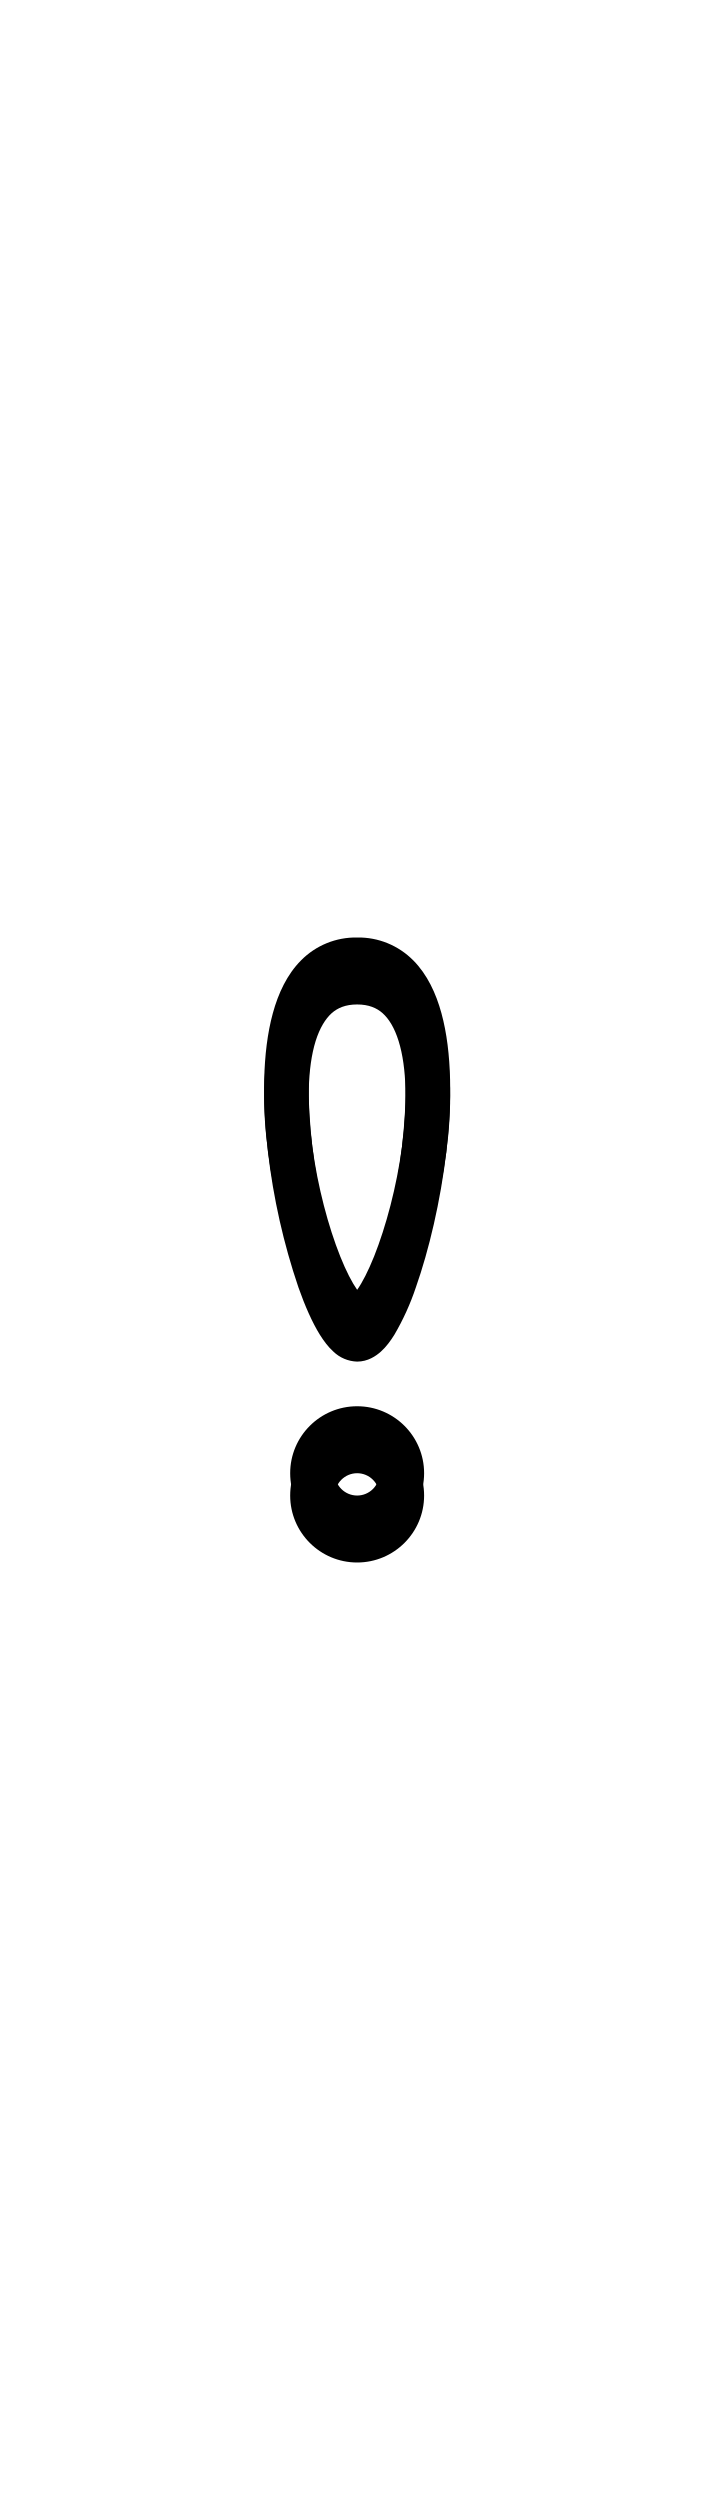
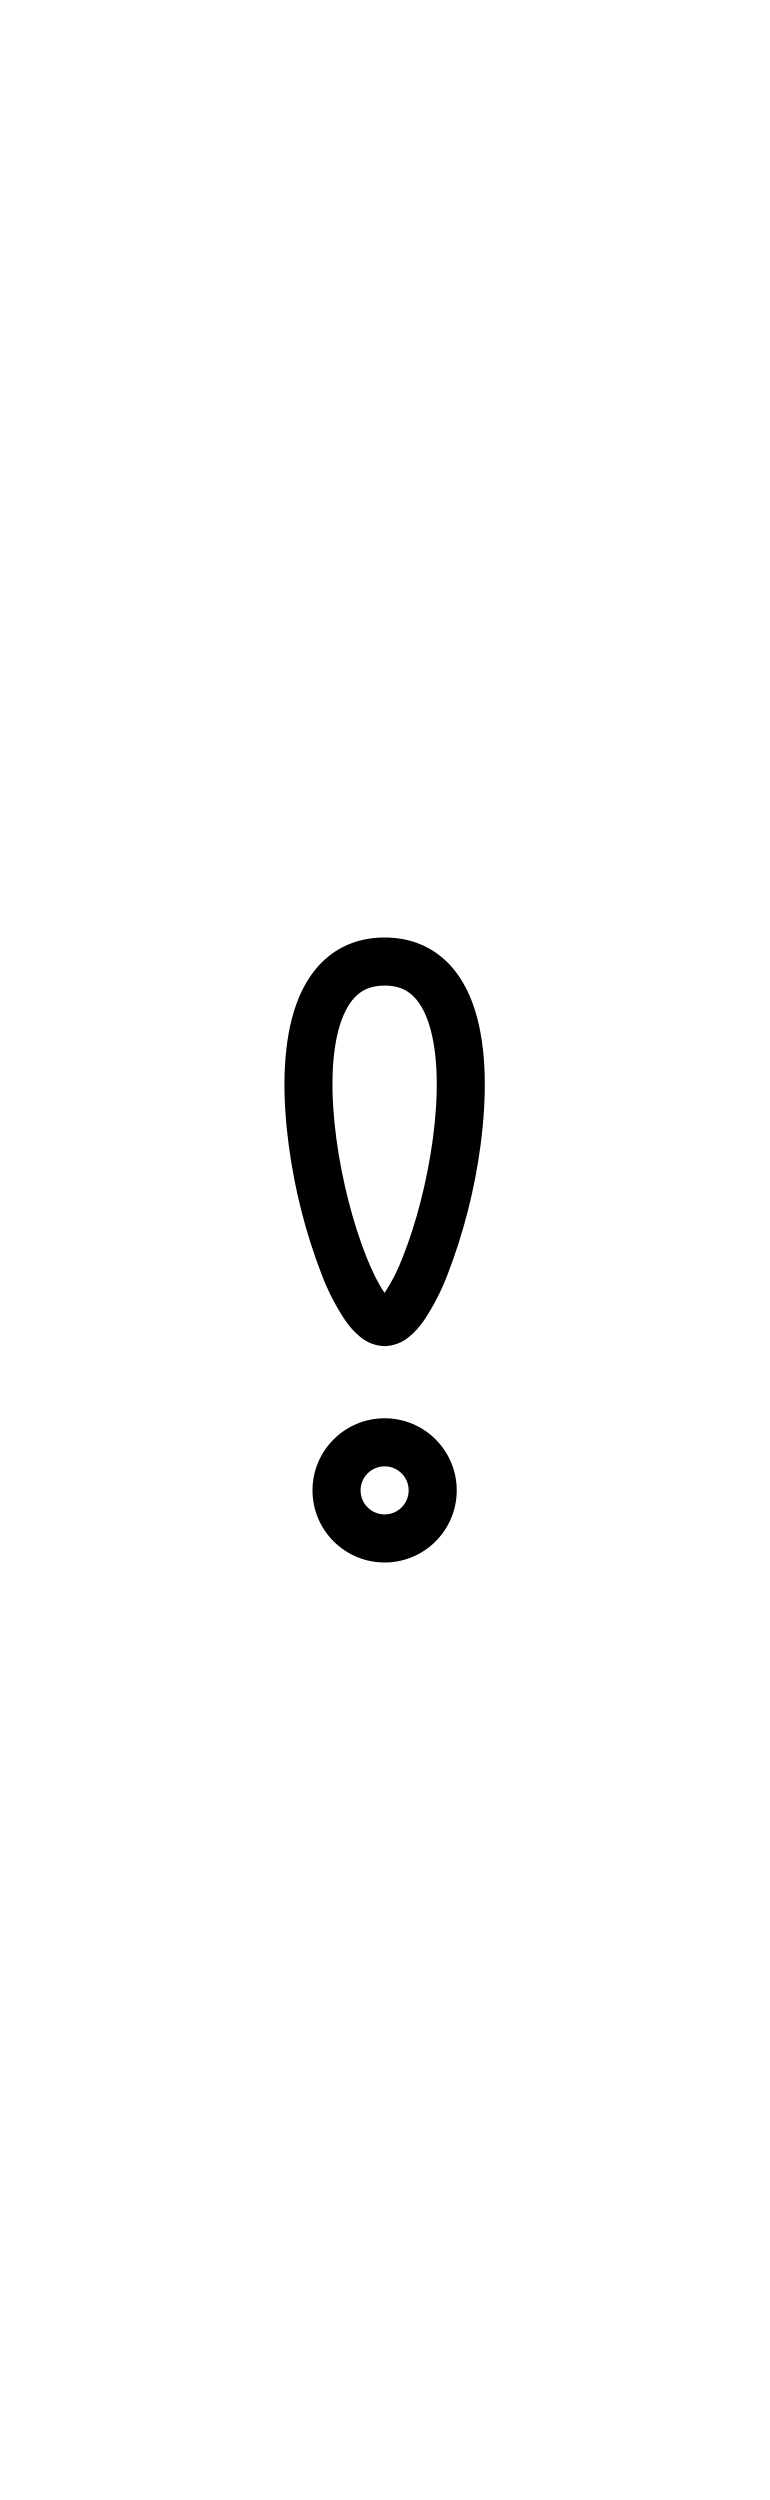
<svg xmlns="http://www.w3.org/2000/svg">
  <symbol id="icon" fill="none" viewBox="0 0 16 16">
-     <path fill="currentColor" fill-rule="evenodd" d="M9.257 1.513A1.721 1.721 0 0 0 8 1a1.72 1.72 0 0 0-1.257.513c-.313.315-.509.736-.631 1.182-.244.889-.236 2.027-.109 3.114a14.68 14.68 0 0 0 .682 3.029c.146.414.309.785.48 1.06.086.137.185.272.302.377A.8.8 0 0 0 8 10.5c.24 0 .422-.125.533-.225.117-.105.216-.24.301-.377a5.62 5.62 0 0 0 .481-1.06c.294-.835.553-1.933.682-3.03.127-1.086.135-2.224-.109-3.113-.122-.446-.318-.867-.63-1.182Zm-1.804.705A.722.722 0 0 1 8 2a.72.72 0 0 1 .547.218c.149.15.281.393.377.743.194.705.202 1.693.08 2.73a13.696 13.696 0 0 1-.631 2.815c-.13.366-.26.65-.373.84a4.817 4.817 0 0 1-.373-.84c-.267-.76-.51-1.786-.63-2.815-.122-1.038-.115-2.025.079-2.73.096-.35.228-.593.377-.743ZM8 13a.5.5 0 1 1 0 1 .5.5 0 0 1 0-1Zm0 2a1.5 1.5 0 1 0 0-3 1.5 1.5 0 0 0 0 3Z" clip-rule="evenodd" />
-     <path fill="currentColor" d="M8 11.5a1.5 1.5 0 1 1 0 3 1.5 1.5 0 0 1 0-3Zm0 1a.5.5 0 1 0 0 1 .5.5 0 0 0 0-1Zm0-11c.488 0 .907.157 1.235.45.319.283.522.666.648 1.073.25.806.241 1.828.113 2.793-.13.976-.39 1.954-.688 2.698a4.78 4.78 0 0 1-.489.952c-.088.124-.19.246-.31.34A.822.822 0 0 1 8 10a.82.82 0 0 1-.508-.193 1.652 1.652 0 0 1-.31-.341 4.78 4.78 0 0 1-.489-.952 11.78 11.78 0 0 1-.687-2.698c-.13-.965-.139-1.987.112-2.793.126-.407.33-.79.648-1.074C7.094 1.657 7.511 1.5 8 1.5Zm0 1c-.261 0-.437.078-.57.195-.141.127-.267.33-.36.625-.186.601-.196 1.454-.074 2.364.12.899.36 1.796.625 2.459.133.333.265.586.378.747h.003c.113-.16.244-.414.378-.747.264-.663.505-1.56.625-2.46.12-.909.111-1.762-.076-2.363-.092-.296-.217-.498-.359-.625C8.438 2.578 8.26 2.5 8 2.5Z" />
+     <path fill="currentColor" d="M8 11.5a1.5 1.5 0 1 1 0 3 1.5 1.5 0 0 1 0-3Zm0 1a.5.5 0 1 0 0 1 .5.5 0 0 0 0-1Zm0-11c.488 0 .906.157 1.235.45.319.283.522.666.648 1.073.25.806.241 1.828.113 2.793a11.78 11.78 0 0 1-.688 2.698 4.78 4.78 0 0 1-.49.952c-.087.124-.19.246-.309.34A.822.822 0 0 1 8 10a.82.82 0 0 1-.508-.193 1.652 1.652 0 0 1-.31-.341 4.78 4.78 0 0 1-.49-.952 11.78 11.78 0 0 1-.687-2.698c-.128-.965-.138-1.987.113-2.793.126-.407.33-.79.648-1.074C7.093 1.657 7.511 1.5 8 1.5Zm0 1c-.261 0-.438.078-.57.195-.142.127-.267.33-.36.625-.186.601-.196 1.454-.074 2.364.12.899.36 1.796.625 2.459.133.333.264.586.377.747h.003a3.75 3.75 0 0 0 .378-.747c.265-.663.505-1.56.625-2.46.122-.909.112-1.762-.075-2.363-.092-.296-.217-.498-.36-.625C8.438 2.578 8.262 2.5 8 2.5Z" />
  </symbol>
  <symbol id="icon-large" fill="none" viewBox="0 0 24 24">
    <path fill="currentColor" fill-rule="evenodd" d="M14 4.09C13.59 3.447 12.938 3 12 3s-1.59.446-2 1.09c-.39.615-.558 1.396-.623 2.115-.066.728-.033 1.448.016 1.98a12.884 12.884 0 0 0 .103.834l.005.03.003.02.002.01.001.004v.005L10 9l-.492.09v.007l.003.007v.004l.004.013.003.015.007.032.004.023.035.155a47.723 47.723 0 0 0 .645 2.543c.2.693.431 1.406.671 1.953.119.27.25.525.394.72.073.097.16.197.268.277.108.08.264.161.458.161s.35-.081.457-.161c.107-.08.197-.18.269-.277.144-.195.275-.45.394-.72.24-.547.471-1.26.671-1.953a43.4 43.4 0 0 0 .645-2.543l.034-.155.005-.023.007-.03.004-.017.002-.013v-.003h.001l.001-.008.002-.007L14 9l.492.089v-.001l.001-.005.001-.005.001-.009.002-.012a12.85 12.85 0 0 0 .11-.872c.049-.532.082-1.252.016-1.98-.065-.719-.232-1.5-.623-2.114Zm-3.156.538C11.09 4.242 11.438 4 12 4c.562 0 .91.242 1.156.628.266.417.411 1.01.471 1.667.059.646.03 1.302-.016 1.8a11.797 11.797 0 0 1-.094.76v.002l-.007.042-.002.011-.01.045a34.588 34.588 0 0 1-.18.788 42.2 42.2 0 0 1-.488 1.868c-.196.682-.413 1.344-.626 1.829a3.746 3.746 0 0 1-.205.406 3.813 3.813 0 0 1-.203-.406c-.213-.485-.43-1.147-.626-1.829a42.481 42.481 0 0 1-.668-2.656l-.01-.045v-.003l-.002-.002V8.9a.447.447 0 0 0-.008-.042 11.915 11.915 0 0 1-.094-.762 10.23 10.23 0 0 1-.015-1.8c.06-.656.206-1.25.47-1.667ZM12 18a1 1 0 1 1 0 2 1 1 0 0 1 0-2Zm0 3a2 2 0 1 0 0-4 2 2 0 0 0 0 4Z" clip-rule="evenodd" />
  </symbol>
  <use href="#icon" />
</svg>
